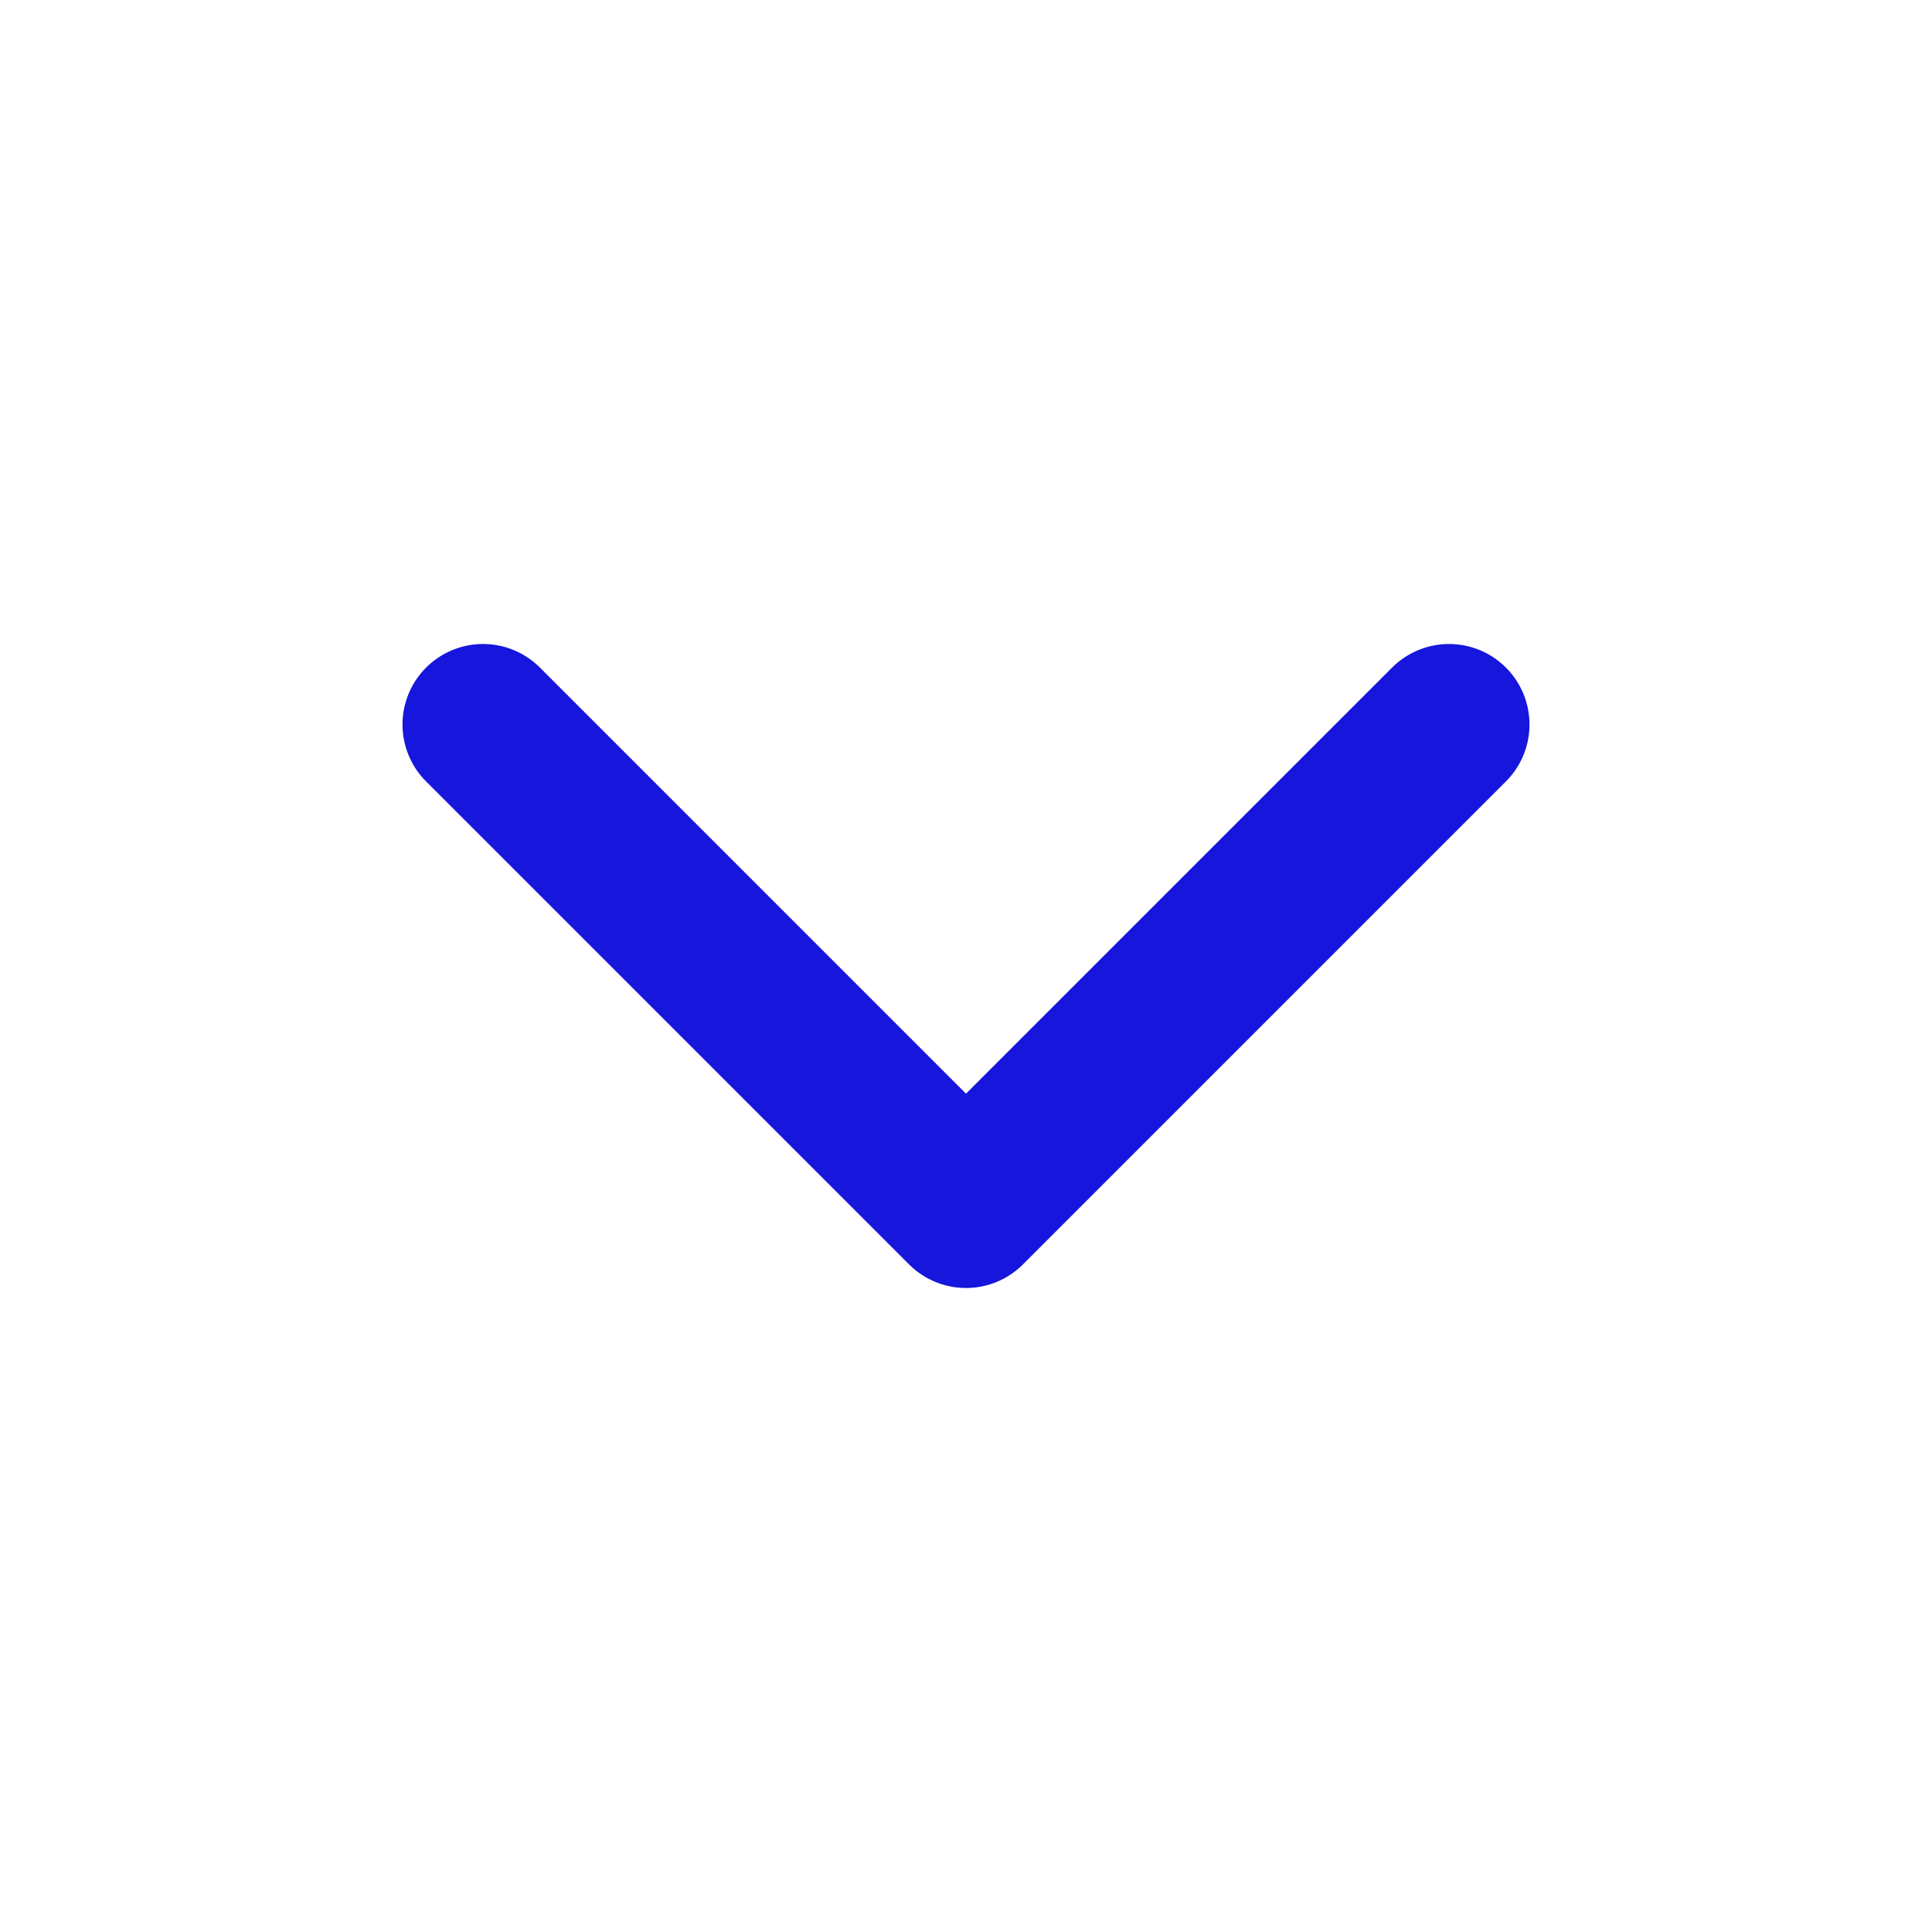
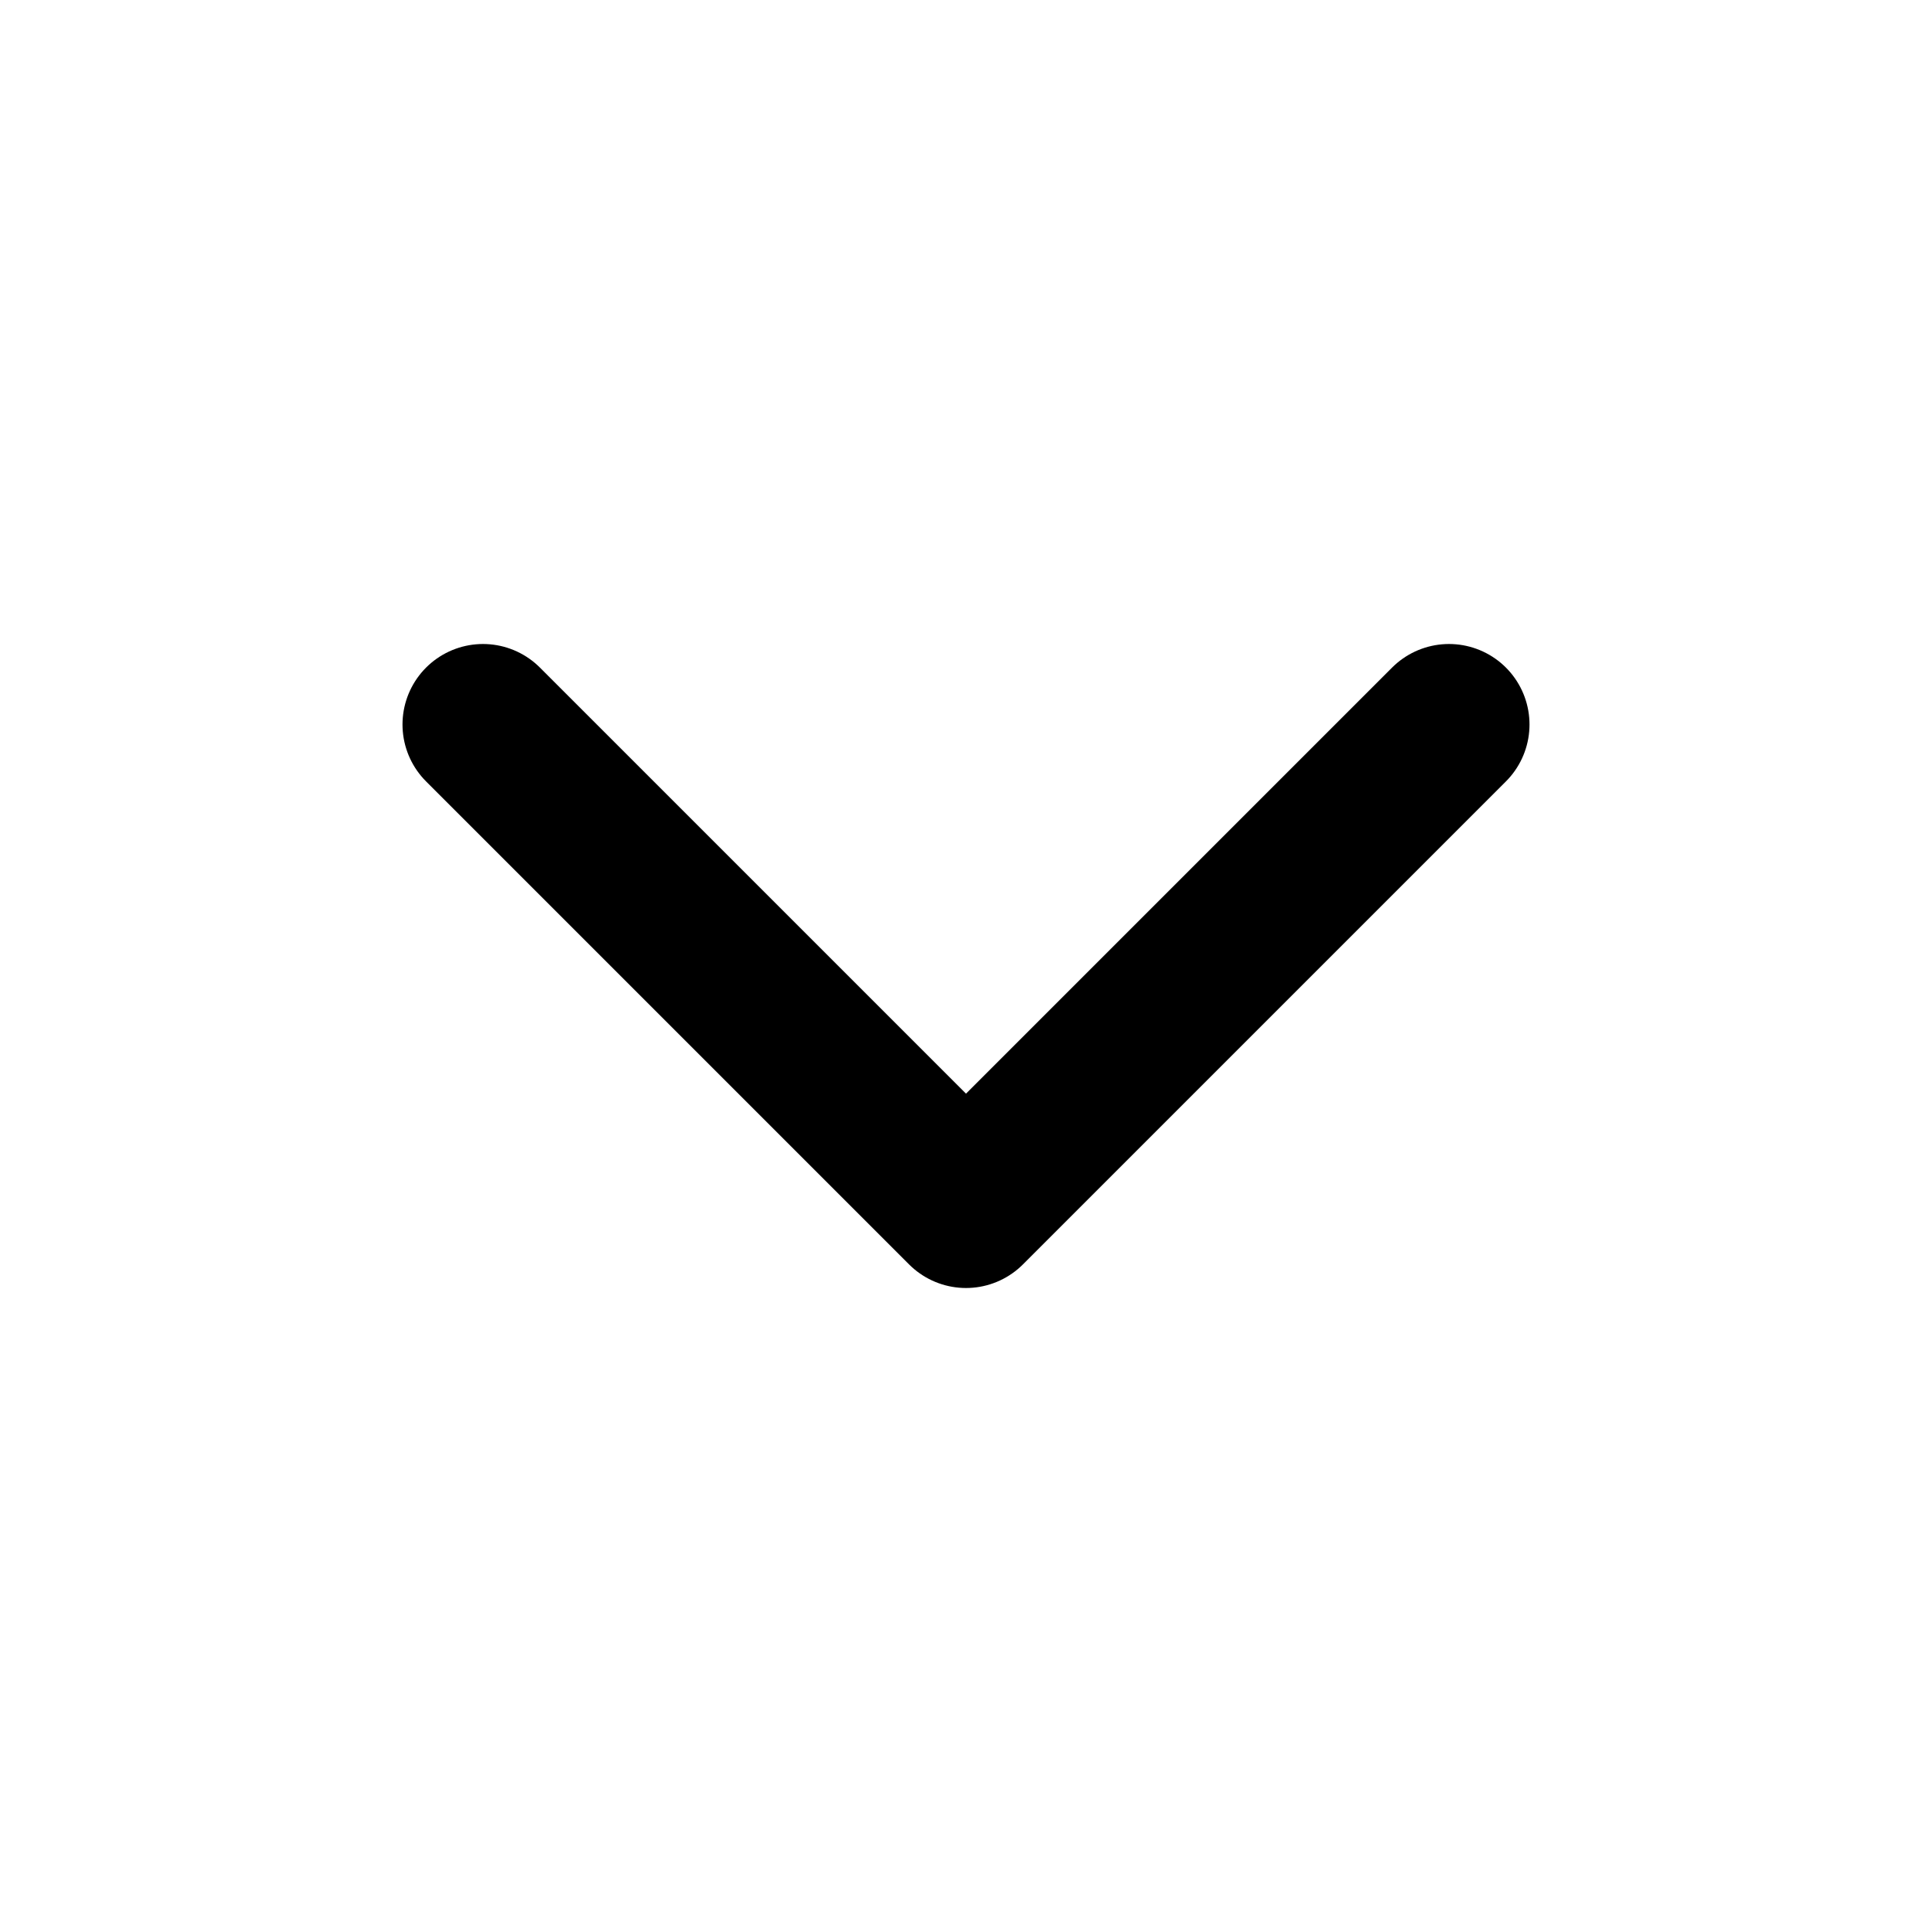
<svg xmlns="http://www.w3.org/2000/svg" width="24" height="24" viewBox="0 0 24 24" fill="none" id="chevron-down">
-   <path d="m6 9 6 6 6-6" stroke="#1616dd" stroke-width="2" stroke-linecap="round" stroke-linejoin="round" />
+   <path d="m6 9 6 6 6-6" stroke="currentColor" stroke-width="2" stroke-linecap="round" stroke-linejoin="round" />
</svg>
